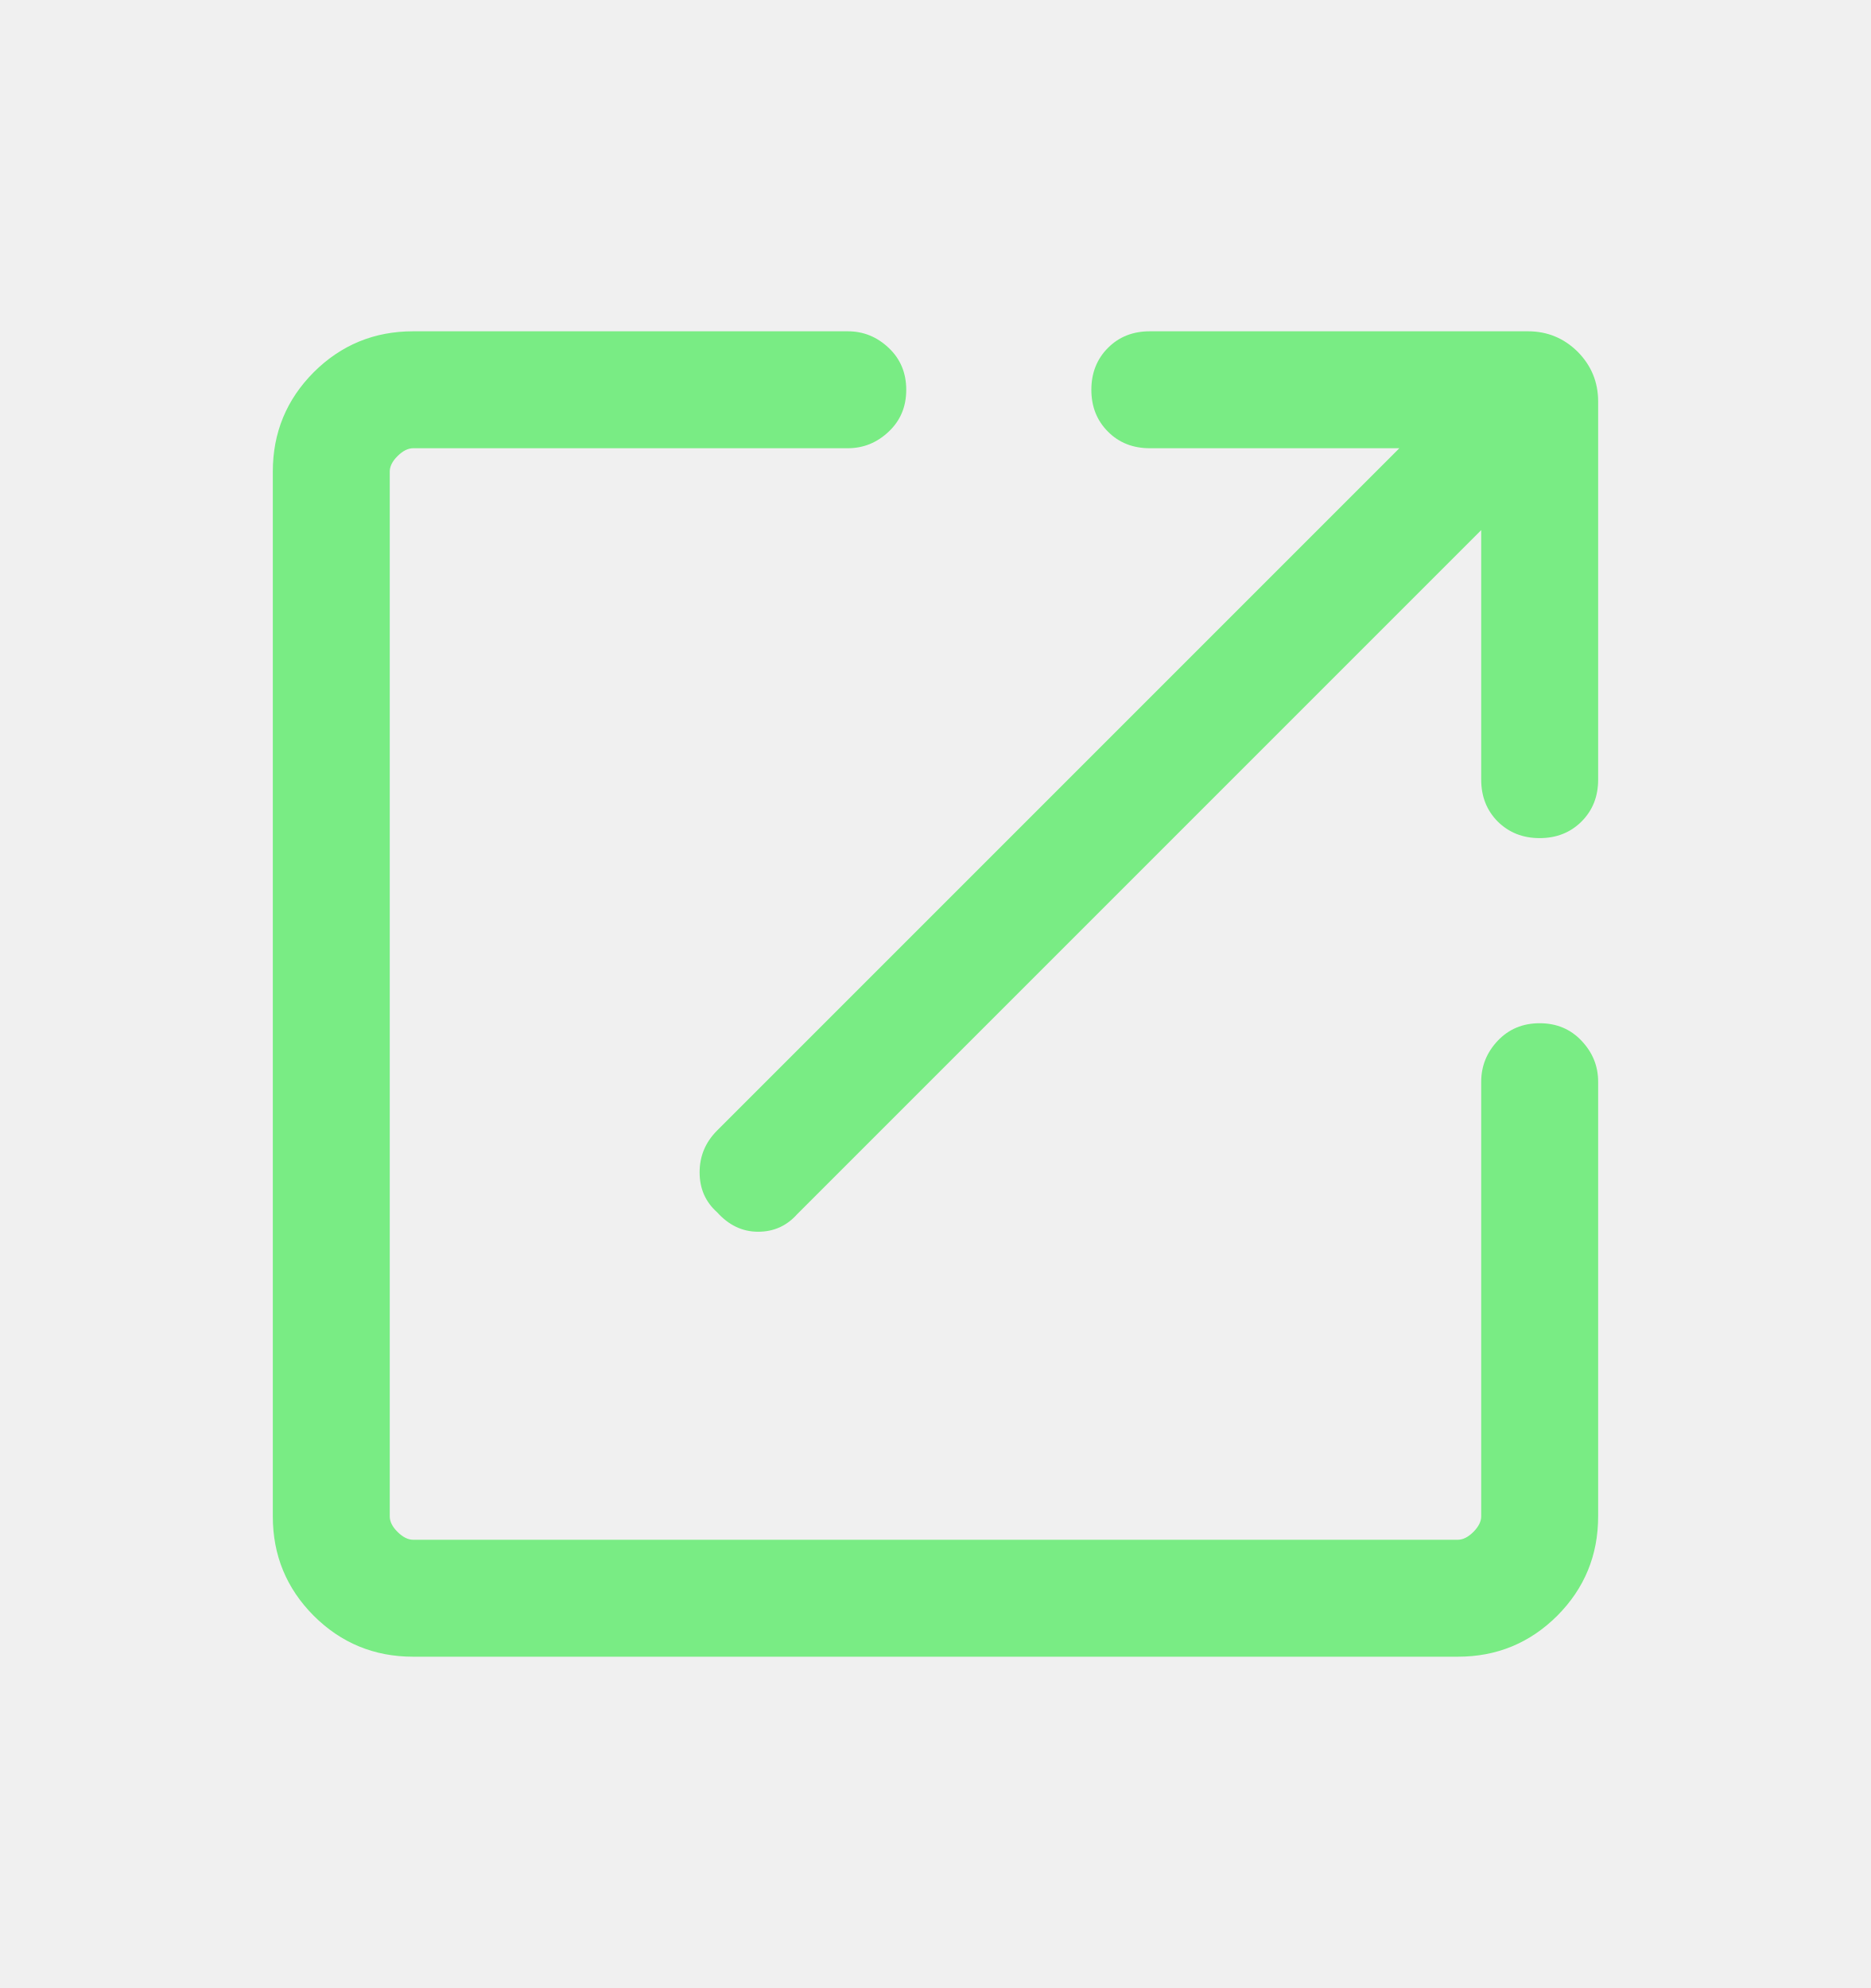
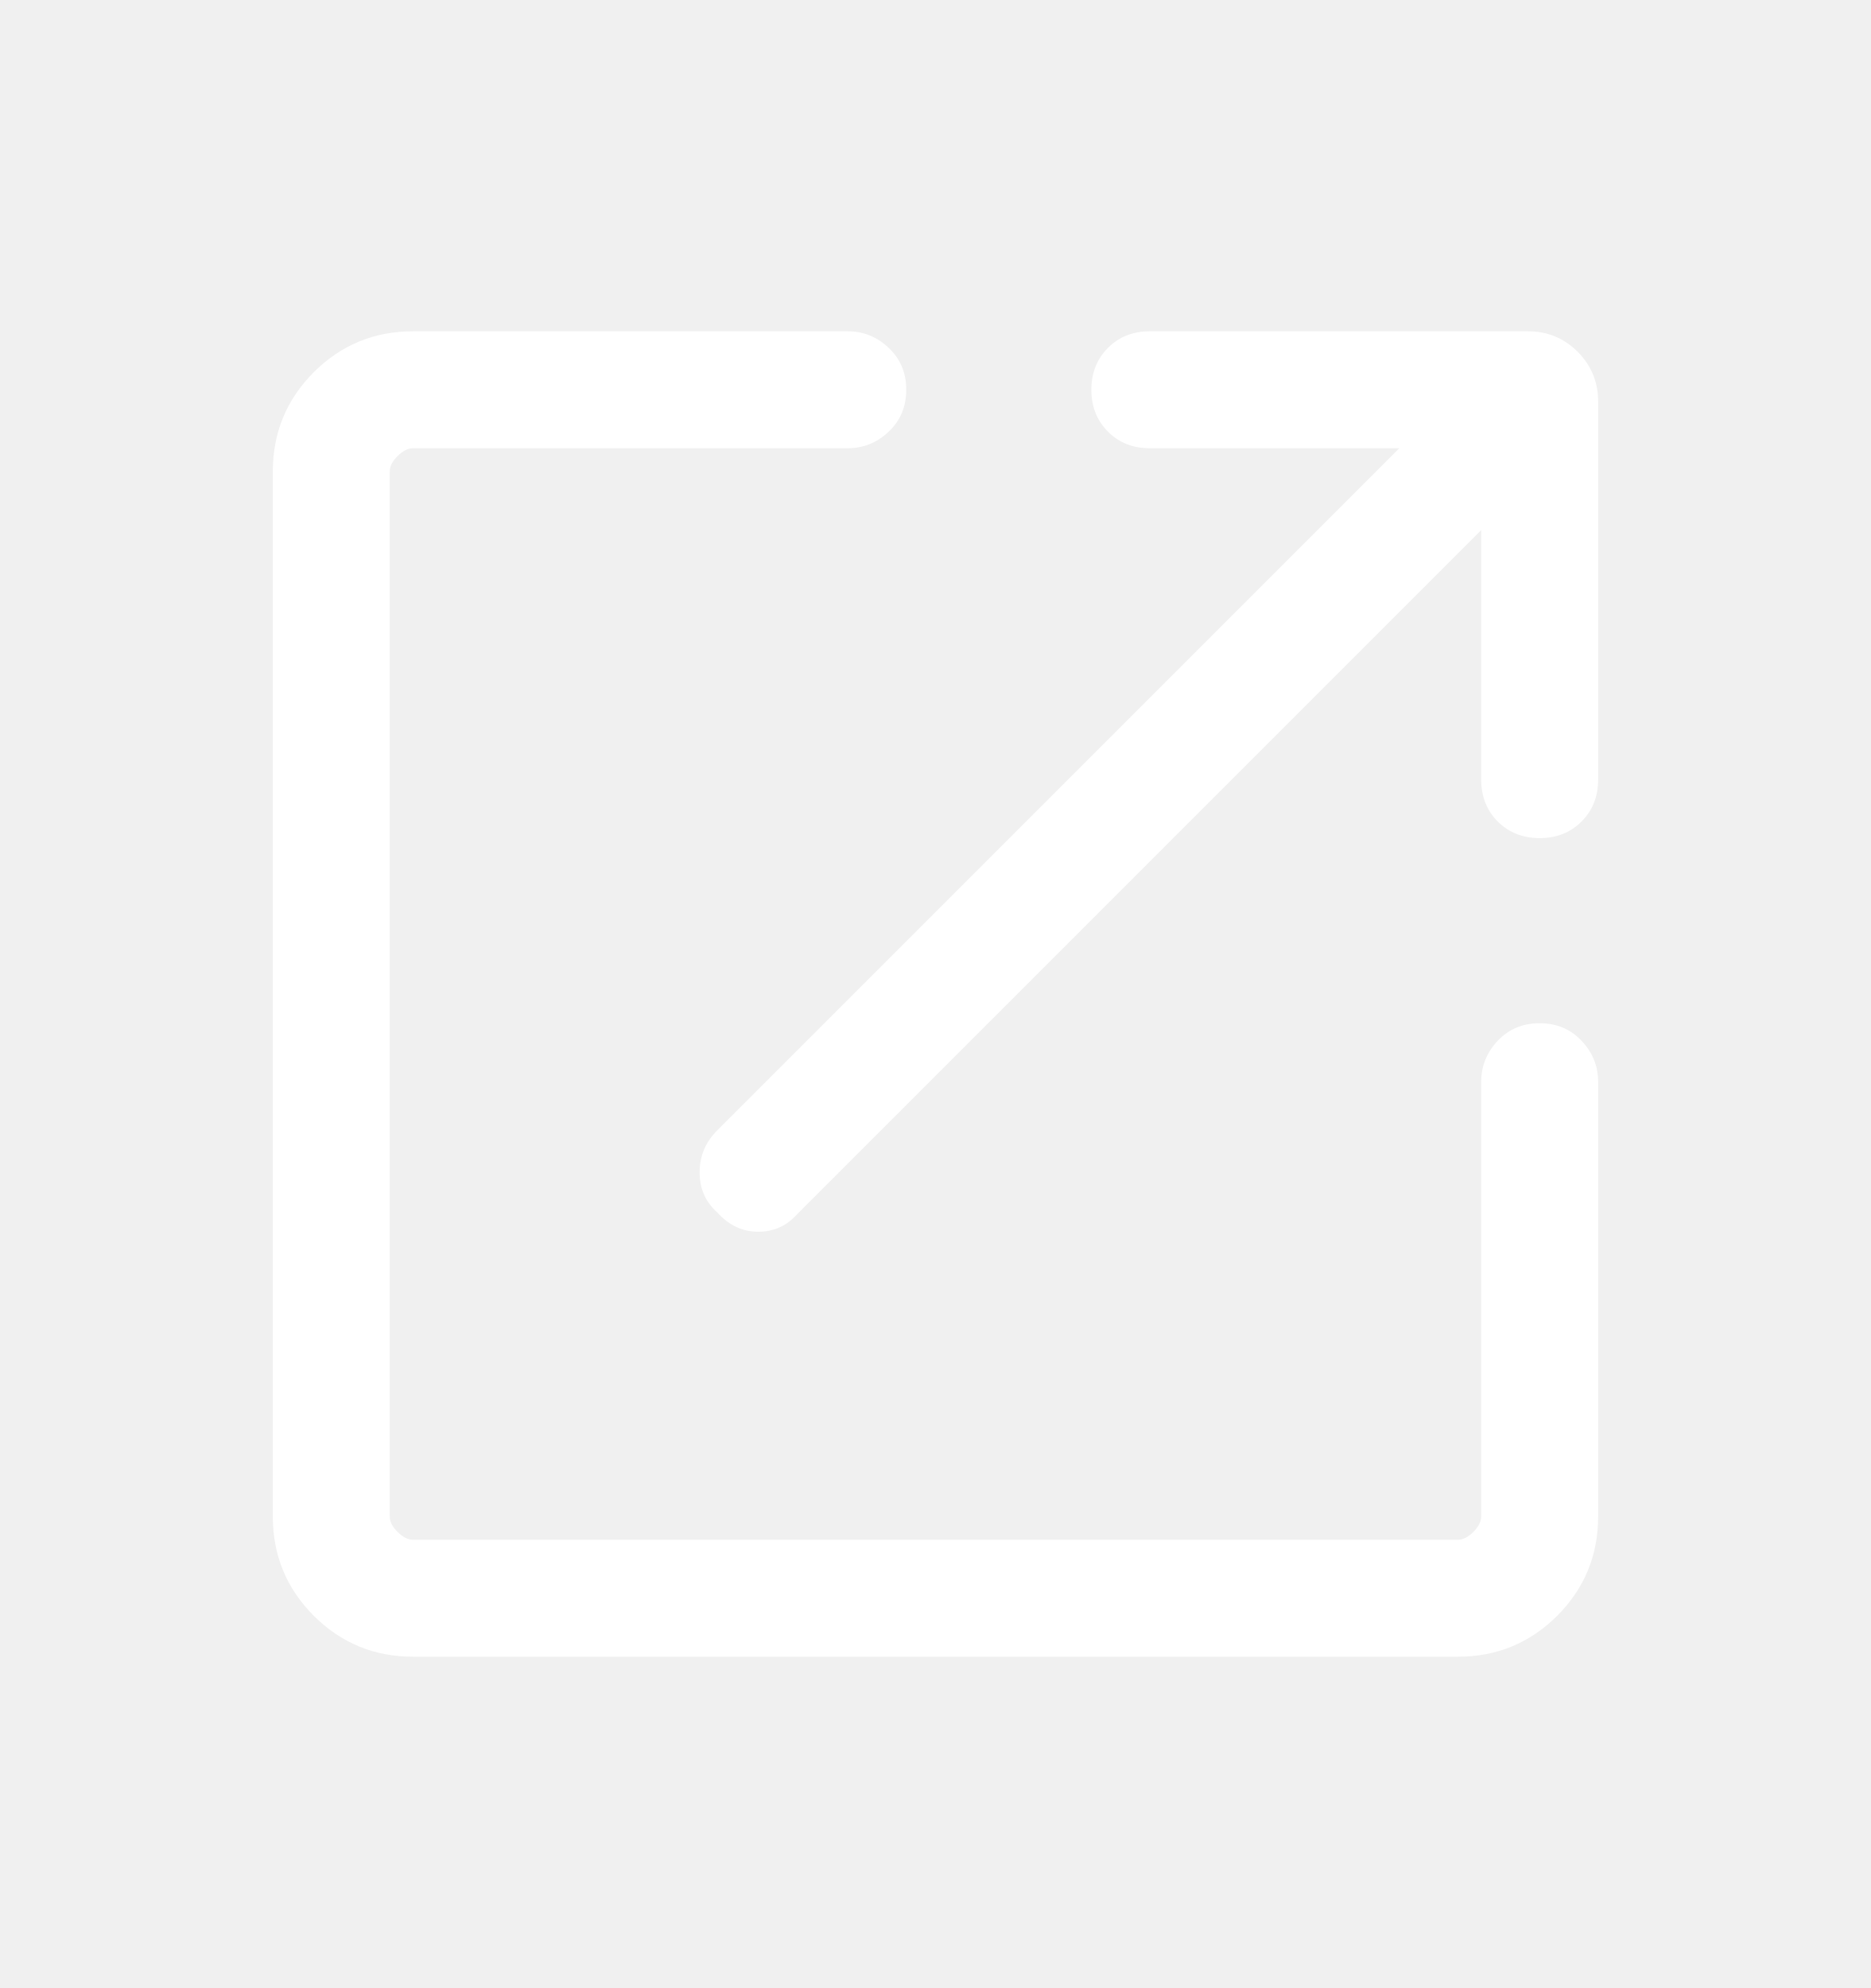
<svg xmlns="http://www.w3.org/2000/svg" width="16" height="17" viewBox="0 0 16 17" fill="none">
  <mask id="mask0_184_1177" style="mask-type:alpha" maskUnits="userSpaceOnUse" x="0" y="0" width="16" height="17">
    <rect y="0.5" width="16" height="16" fill="#D9D9D9" />
  </mask>
  <g mask="url(#mask0_184_1177)">
-     <path d="M3.533 14.167C3.2 14.167 2.917 14.05 2.683 13.817C2.45 13.583 2.333 13.3 2.333 12.967V4.033C2.333 3.7 2.45 3.417 2.683 3.183C2.917 2.95 3.2 2.833 3.533 2.833H7.25C7.383 2.833 7.5 2.88 7.6 2.975C7.7 3.069 7.75 3.189 7.75 3.333C7.75 3.478 7.7 3.597 7.6 3.691C7.5 3.786 7.383 3.833 7.25 3.833H3.533C3.489 3.833 3.444 3.856 3.4 3.9C3.355 3.944 3.333 3.989 3.333 4.033V12.967C3.333 13.011 3.355 13.056 3.4 13.1C3.444 13.144 3.489 13.167 3.533 13.167H12.467C12.511 13.167 12.556 13.144 12.6 13.1C12.644 13.056 12.667 13.011 12.667 12.967V9.25C12.667 9.117 12.714 9 12.808 8.9C12.903 8.8 13.022 8.75 13.167 8.75C13.311 8.75 13.431 8.8 13.525 8.9C13.62 9 13.667 9.117 13.667 9.25V12.967C13.667 13.3 13.55 13.583 13.317 13.817C13.083 14.05 12.8 14.167 12.467 14.167H3.533ZM6.133 10.367C6.033 10.278 5.983 10.164 5.983 10.025C5.983 9.886 6.033 9.767 6.133 9.667L11.967 3.833H9.833C9.689 3.833 9.569 3.786 9.475 3.691C9.381 3.597 9.333 3.478 9.333 3.333C9.333 3.189 9.381 3.069 9.475 2.975C9.569 2.88 9.689 2.833 9.833 2.833H13.067C13.233 2.833 13.375 2.892 13.492 3.008C13.608 3.125 13.667 3.267 13.667 3.433V6.667C13.667 6.811 13.62 6.93 13.525 7.025C13.431 7.119 13.311 7.167 13.167 7.167C13.022 7.167 12.903 7.119 12.808 7.025C12.714 6.93 12.667 6.811 12.667 6.667V4.533L6.817 10.383C6.728 10.483 6.617 10.533 6.483 10.533C6.35 10.533 6.233 10.478 6.133 10.367Z" fill="#79EC84" />
+     <path d="M3.533 14.167C3.2 14.167 2.917 14.05 2.683 13.817C2.45 13.583 2.333 13.3 2.333 12.967V4.033C2.333 3.7 2.45 3.417 2.683 3.183C2.917 2.95 3.2 2.833 3.533 2.833H7.25C7.383 2.833 7.5 2.88 7.6 2.975C7.7 3.069 7.75 3.189 7.75 3.333C7.75 3.478 7.7 3.597 7.6 3.691C7.5 3.786 7.383 3.833 7.25 3.833H3.533C3.489 3.833 3.444 3.856 3.4 3.9C3.355 3.944 3.333 3.989 3.333 4.033V12.967C3.333 13.011 3.355 13.056 3.4 13.1C3.444 13.144 3.489 13.167 3.533 13.167H12.467C12.511 13.167 12.556 13.144 12.6 13.1C12.644 13.056 12.667 13.011 12.667 12.967V9.25C12.667 9.117 12.714 9 12.808 8.9C12.903 8.8 13.022 8.75 13.167 8.75C13.311 8.75 13.431 8.8 13.525 8.9C13.62 9 13.667 9.117 13.667 9.25V12.967C13.667 13.3 13.55 13.583 13.317 13.817C13.083 14.05 12.8 14.167 12.467 14.167H3.533ZM6.133 10.367C6.033 10.278 5.983 10.164 5.983 10.025C5.983 9.886 6.033 9.767 6.133 9.667L11.967 3.833H9.833C9.689 3.833 9.569 3.786 9.475 3.691C9.381 3.597 9.333 3.478 9.333 3.333C9.333 3.189 9.381 3.069 9.475 2.975C9.569 2.88 9.689 2.833 9.833 2.833H13.067C13.233 2.833 13.375 2.892 13.492 3.008C13.608 3.125 13.667 3.267 13.667 3.433V6.667C13.667 6.811 13.62 6.93 13.525 7.025C13.431 7.119 13.311 7.167 13.167 7.167C13.022 7.167 12.903 7.119 12.808 7.025C12.714 6.93 12.667 6.811 12.667 6.667V4.533L6.817 10.383C6.728 10.483 6.617 10.533 6.483 10.533C6.35 10.533 6.233 10.478 6.133 10.367Z" fill="#ffffff" />
  </g>
</svg>
